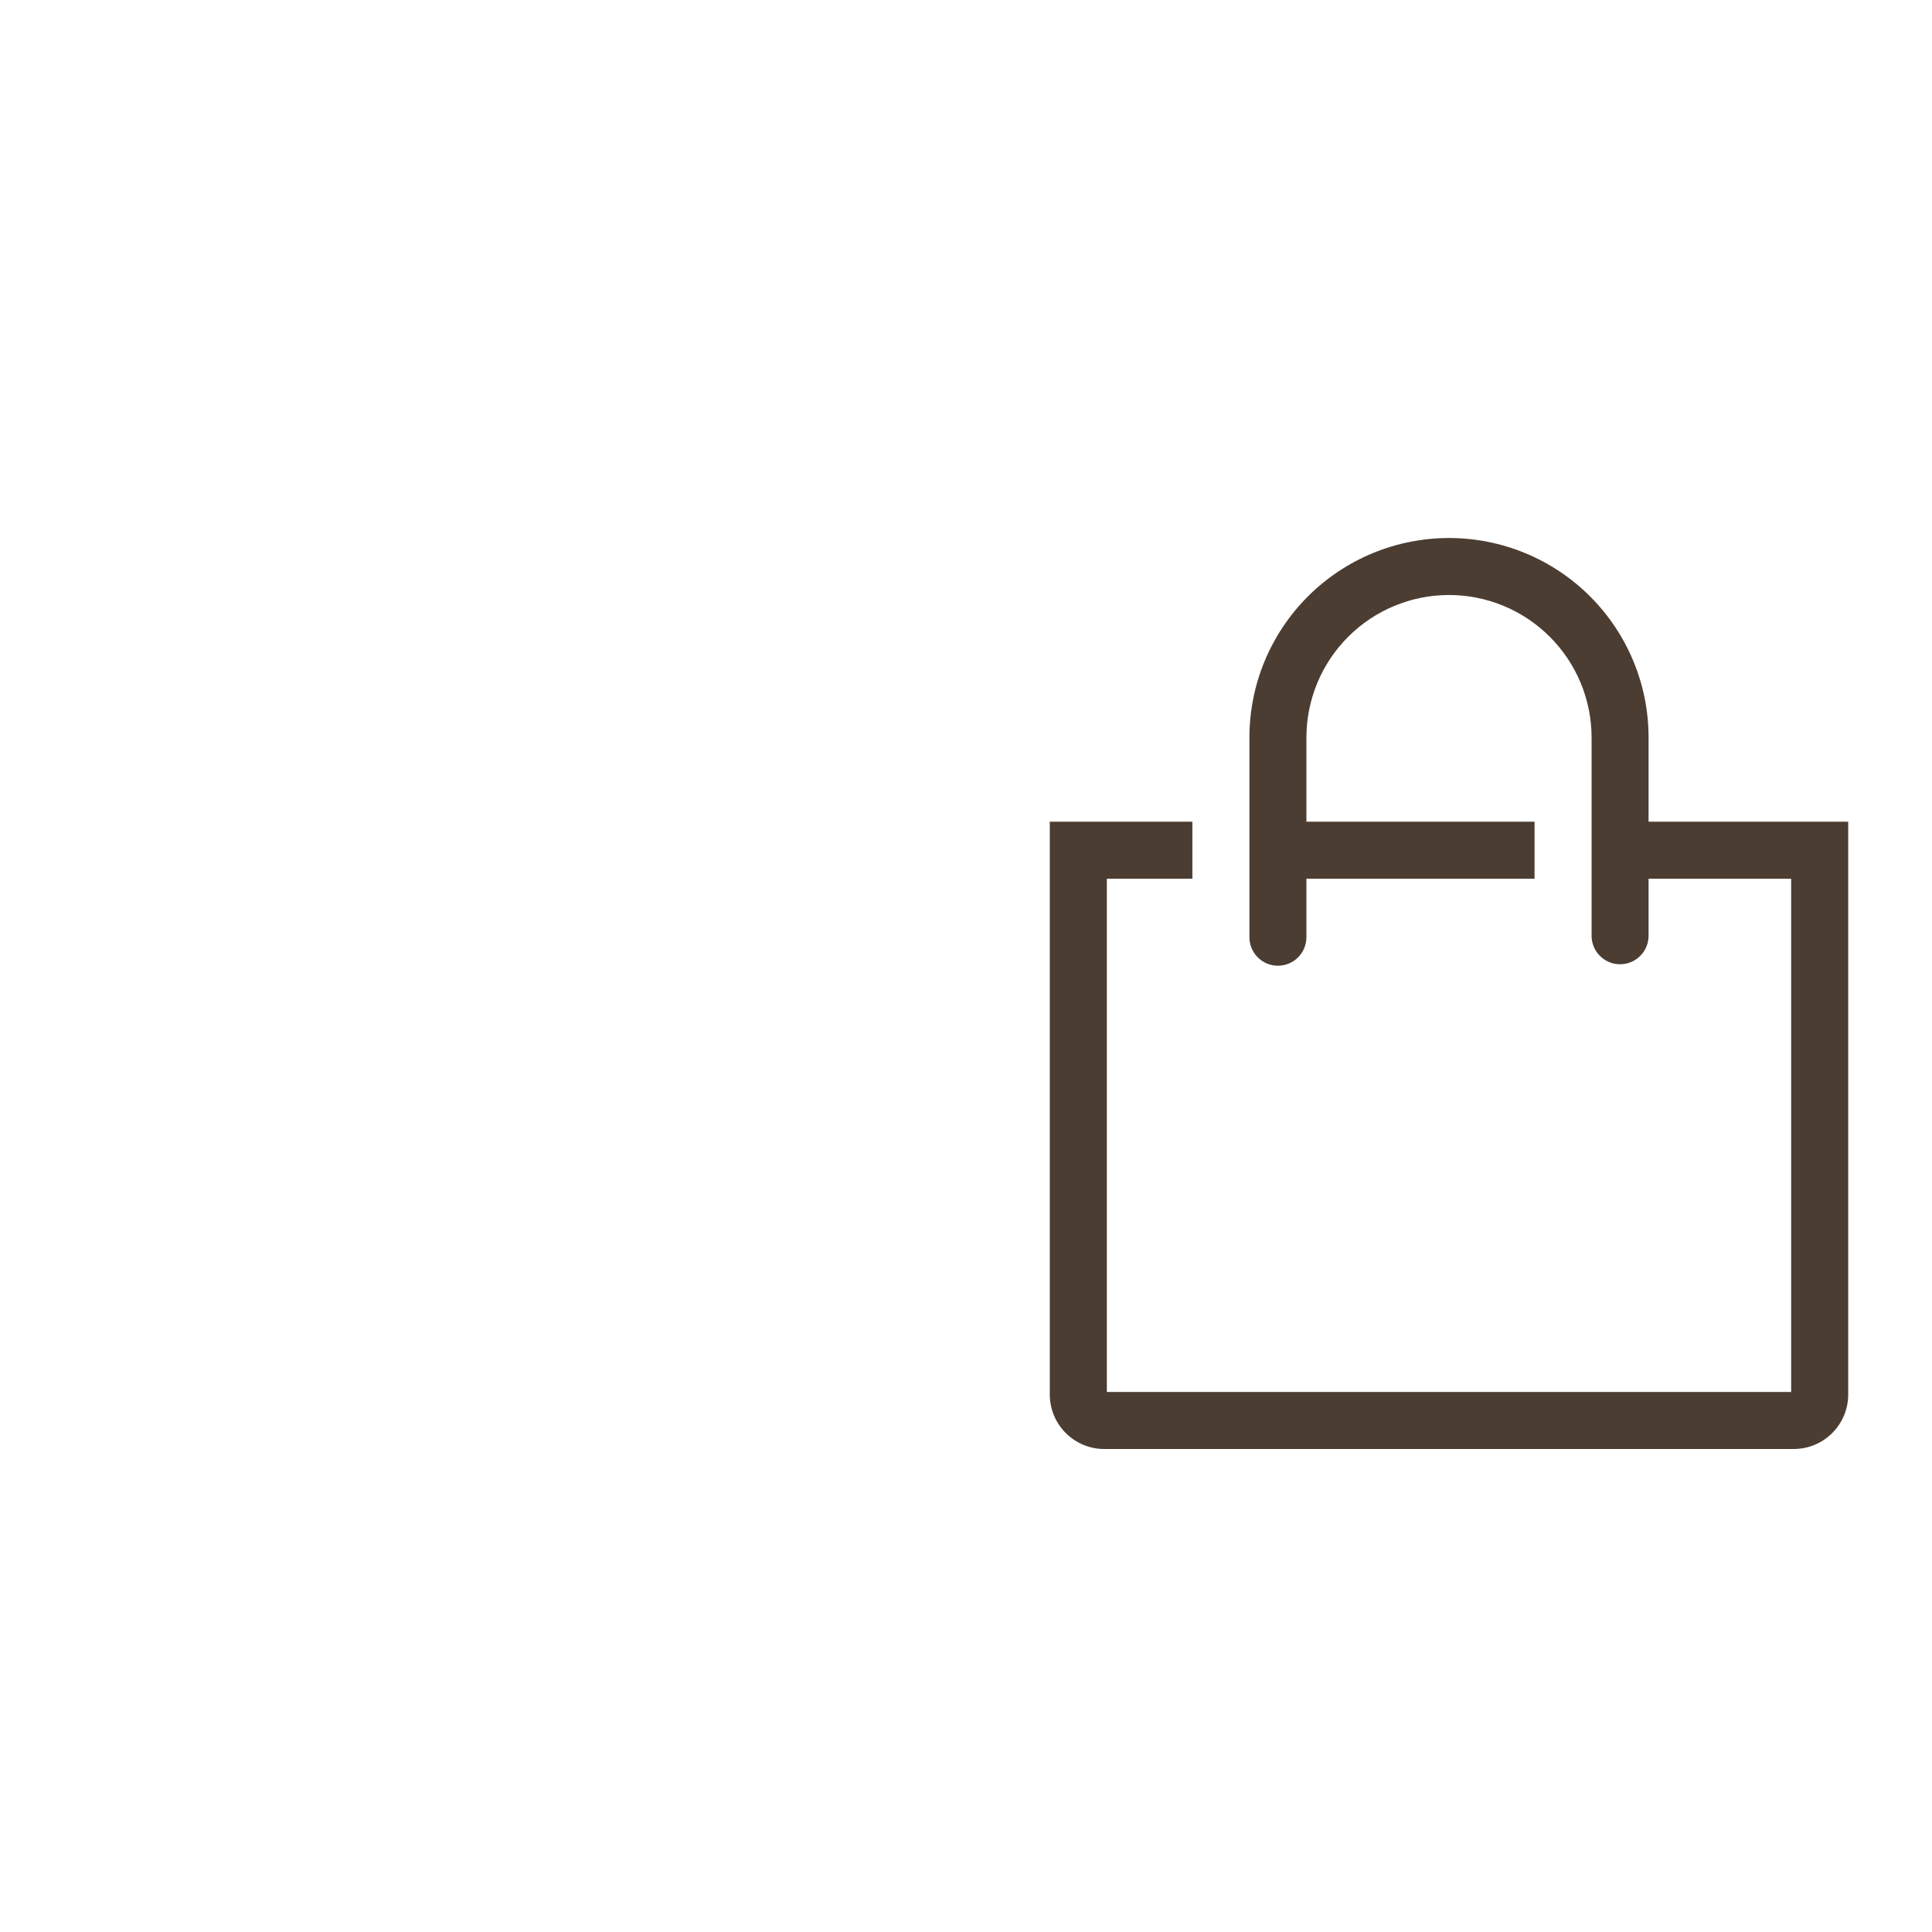
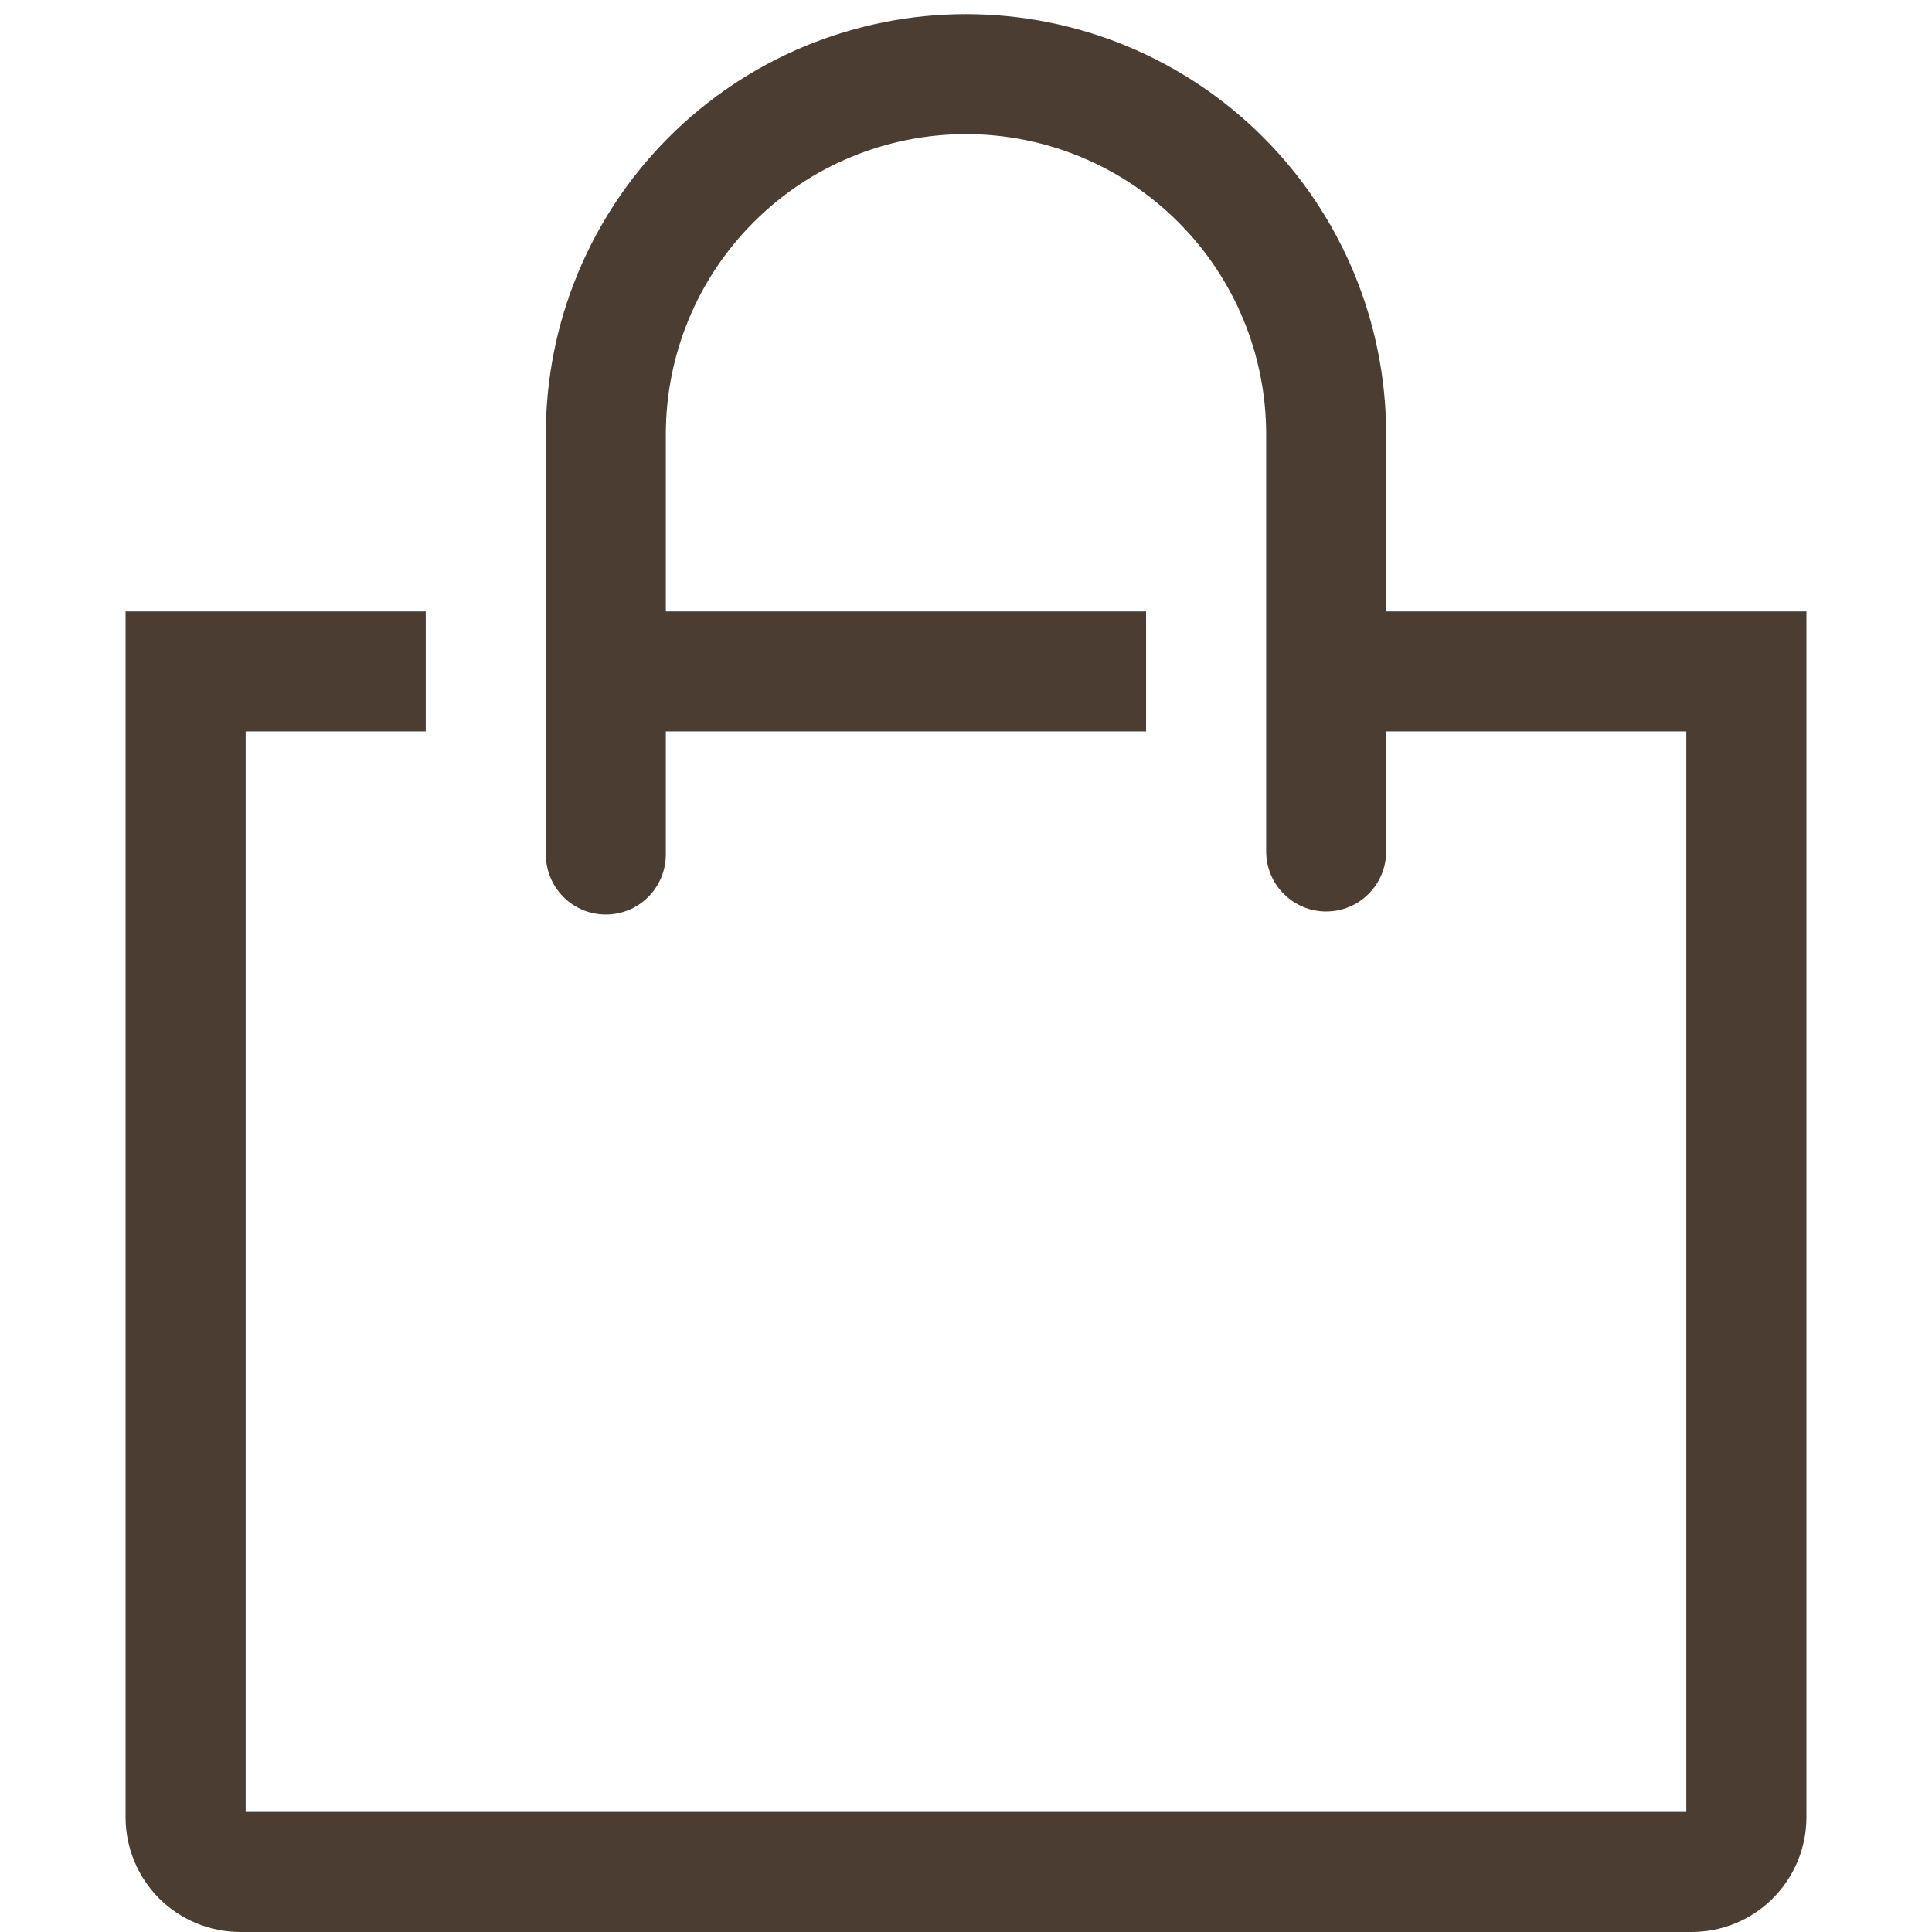
- <svg xmlns="http://www.w3.org/2000/svg" width="40" height="40" viewBox="0 0 40 40" fill="none">
-   <path d="M34.132 17.012V15.271C34.132 14.728 34.026 14.191 33.818 13.69C33.61 13.188 33.306 12.733 32.922 12.349C32.538 11.965 32.083 11.661 31.581 11.453C31.08 11.246 30.543 11.139 30 11.139C29.457 11.139 28.92 11.246 28.419 11.453C27.917 11.661 27.462 11.965 27.078 12.349C26.694 12.733 26.39 13.188 26.182 13.69C25.974 14.191 25.868 14.728 25.868 15.271V19.403C25.868 19.56 25.93 19.71 26.041 19.821C26.151 19.932 26.301 19.994 26.458 19.994C26.614 19.994 26.765 19.932 26.875 19.821C26.986 19.71 27.048 19.56 27.048 19.403V18.193H31.771V17.012H27.048V15.271C27.048 14.488 27.359 13.737 27.913 13.184C28.466 12.63 29.217 12.319 30 12.319C30.783 12.319 31.534 12.63 32.087 13.184C32.641 13.737 32.952 14.488 32.952 15.271V19.374C32.952 19.53 33.014 19.681 33.125 19.791C33.235 19.902 33.385 19.964 33.542 19.964C33.699 19.964 33.849 19.902 33.959 19.791C34.07 19.681 34.132 19.53 34.132 19.374V18.193H37.084V28.819H22.916V18.193H24.687V17.012H21.735V28.872C21.735 29.172 21.854 29.458 22.066 29.67C22.277 29.881 22.564 30 22.863 30H37.137C37.436 30 37.723 29.881 37.934 29.67C38.146 29.458 38.265 29.172 38.265 28.872V17.012H34.132Z" fill="#4B3D32" />
+ <svg xmlns="http://www.w3.org/2000/svg" width="20" height="20" viewBox="0 0 18 19" fill="none">
+   <path d="M13.132 6.013V4.271C13.132 3.728 13.025 3.191 12.818 2.69C12.61 2.188 12.306 1.733 11.922 1.349C11.538 0.965 11.083 0.661 10.581 0.453C10.08 0.246 9.543 0.139 9 0.139C8.457 0.139 7.92 0.246 7.419 0.453C6.917 0.661 6.462 0.965 6.078 1.349C5.694 1.733 5.39 2.188 5.182 2.69C4.974 3.191 4.868 3.728 4.868 4.271V8.403C4.868 8.56 4.93 8.71 5.041 8.821C5.151 8.932 5.301 8.994 5.458 8.994C5.615 8.994 5.765 8.932 5.875 8.821C5.986 8.71 6.048 8.56 6.048 8.403V7.193H10.771V6.013H6.048V4.271C6.048 3.488 6.359 2.737 6.913 2.184C7.466 1.63 8.217 1.319 9 1.319C9.783 1.319 10.534 1.63 11.087 2.184C11.641 2.737 11.952 3.488 11.952 4.271V8.374C11.952 8.53 12.014 8.681 12.125 8.791C12.235 8.902 12.385 8.964 12.542 8.964C12.699 8.964 12.849 8.902 12.959 8.791C13.07 8.681 13.132 8.53 13.132 8.374V7.193H16.084V17.819H1.916V7.193H3.687V6.013H0.735V17.872C0.735 18.172 0.854 18.458 1.065 18.67C1.277 18.881 1.564 19 1.863 19H16.137C16.436 19 16.723 18.881 16.934 18.67C17.146 18.458 17.265 18.172 17.265 17.872V6.013H13.132Z" fill="#4B3D32" />
</svg>
